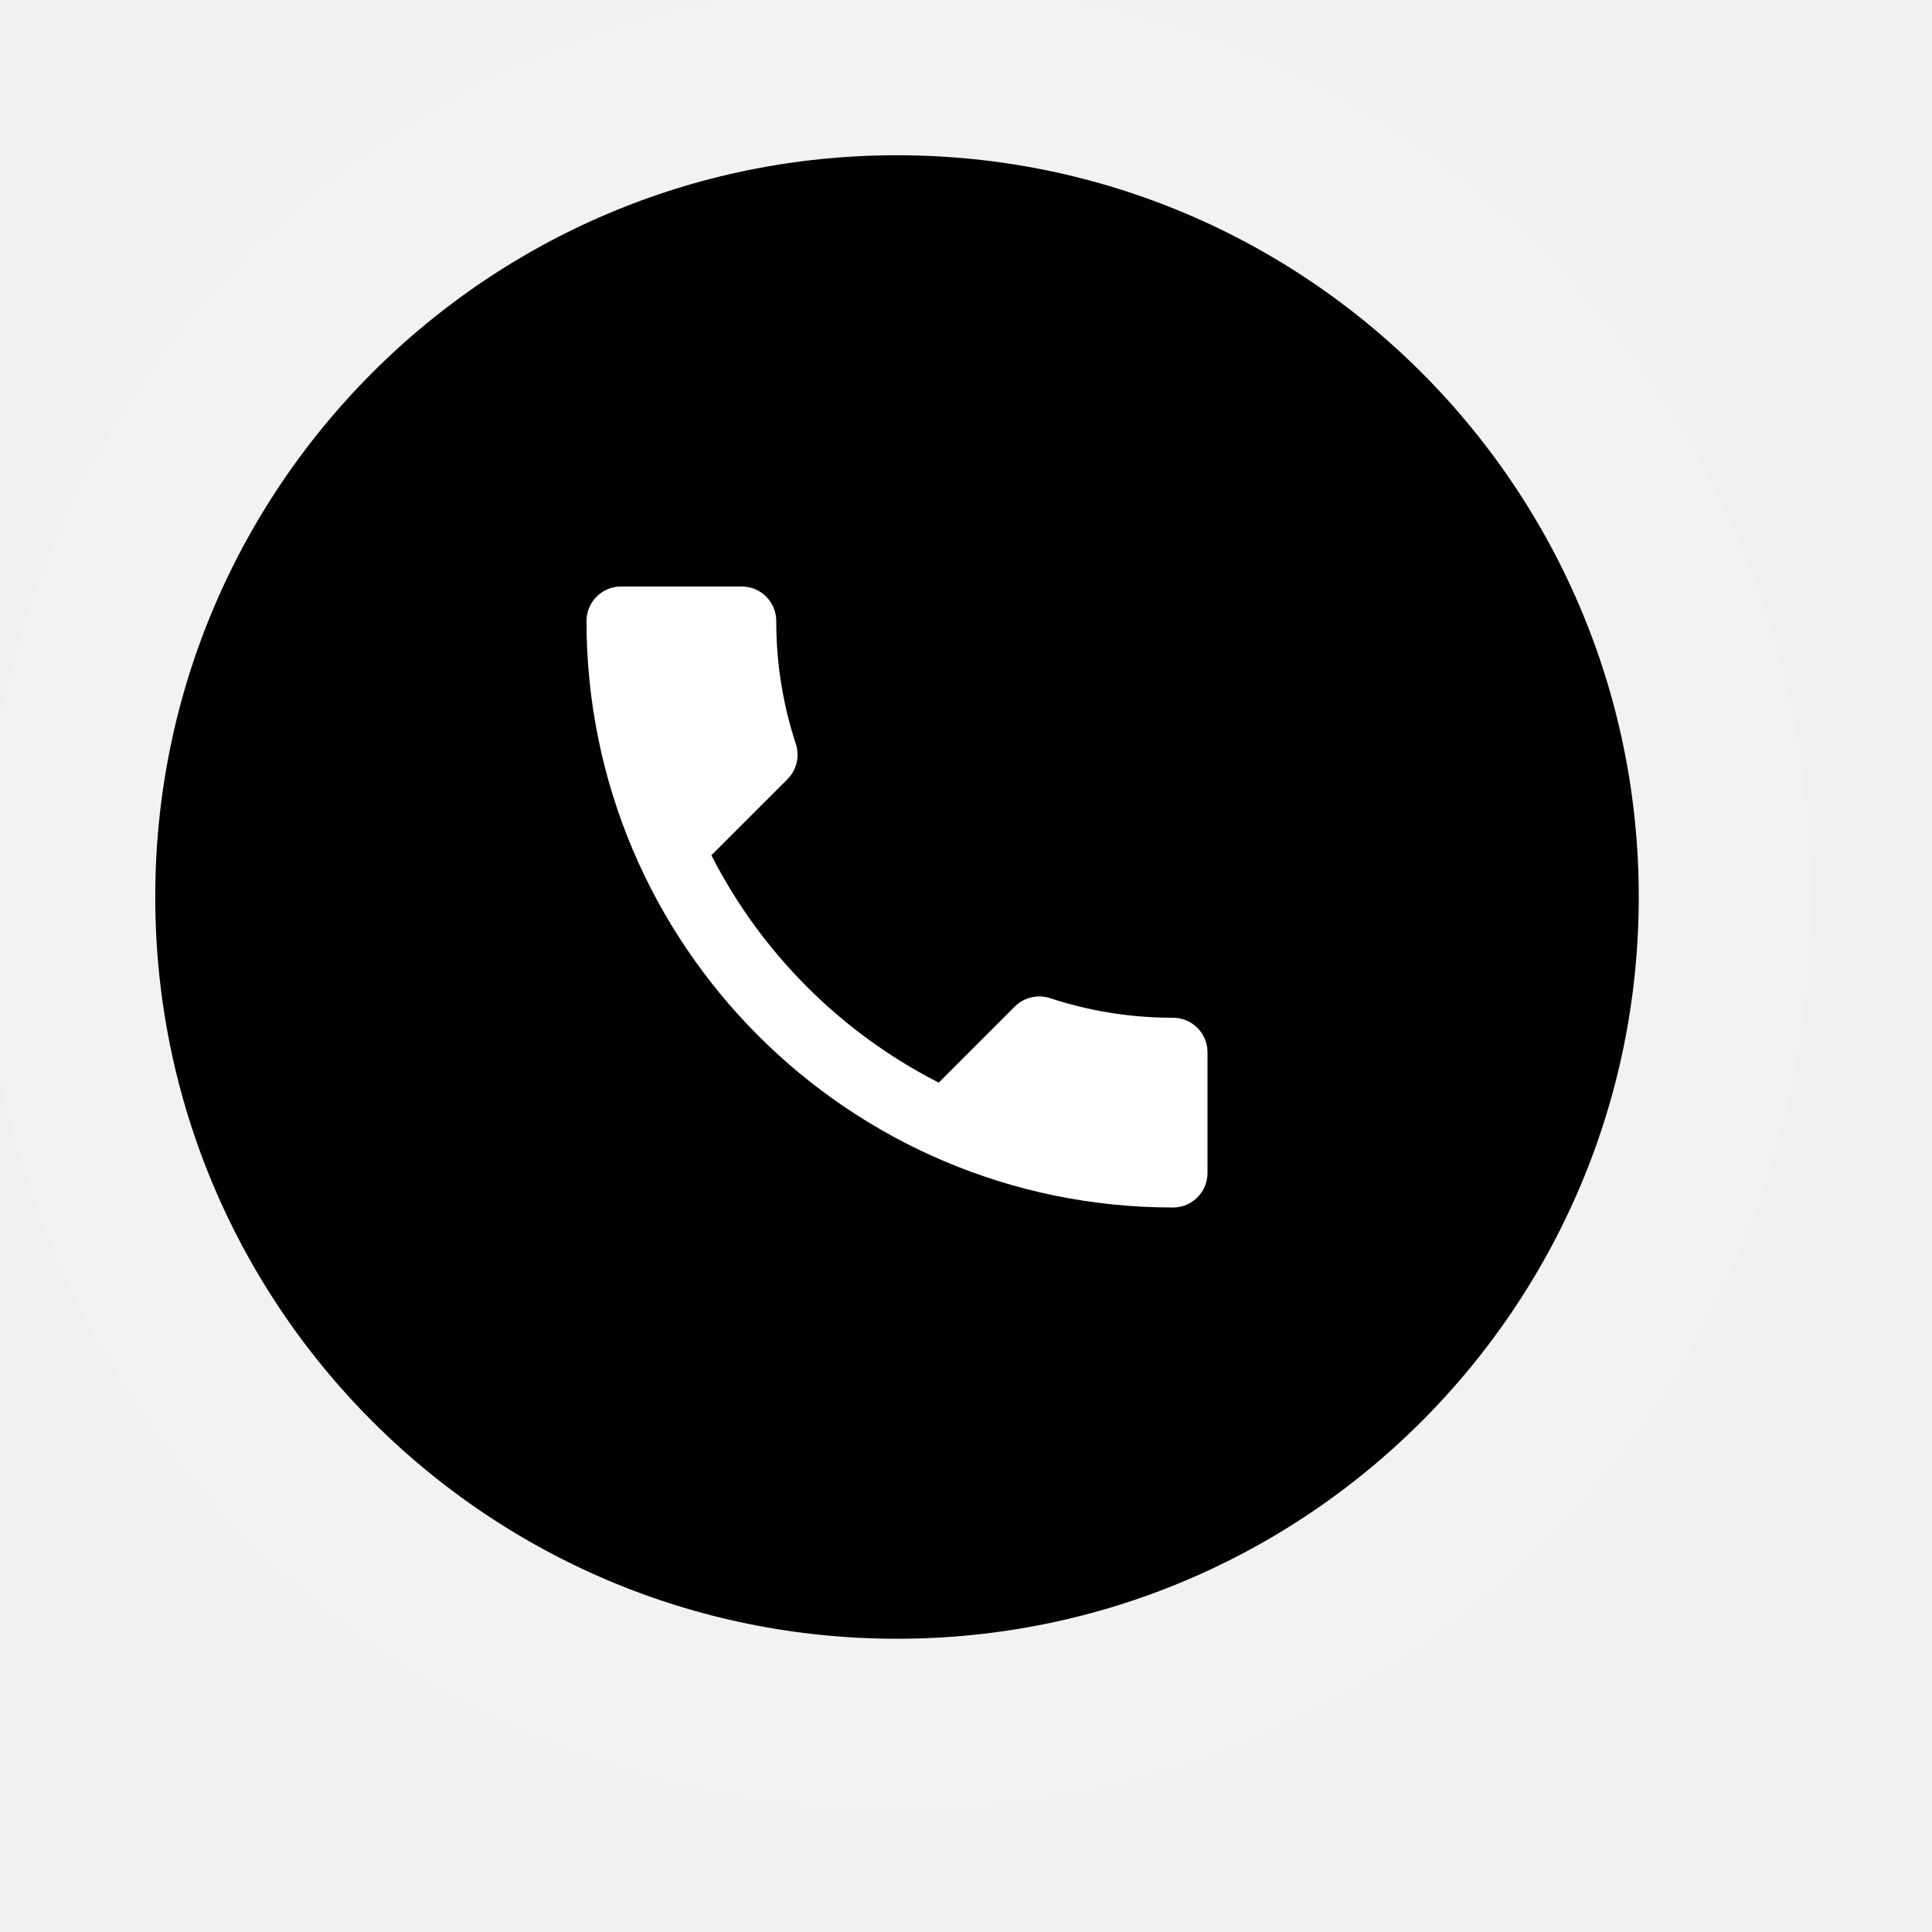
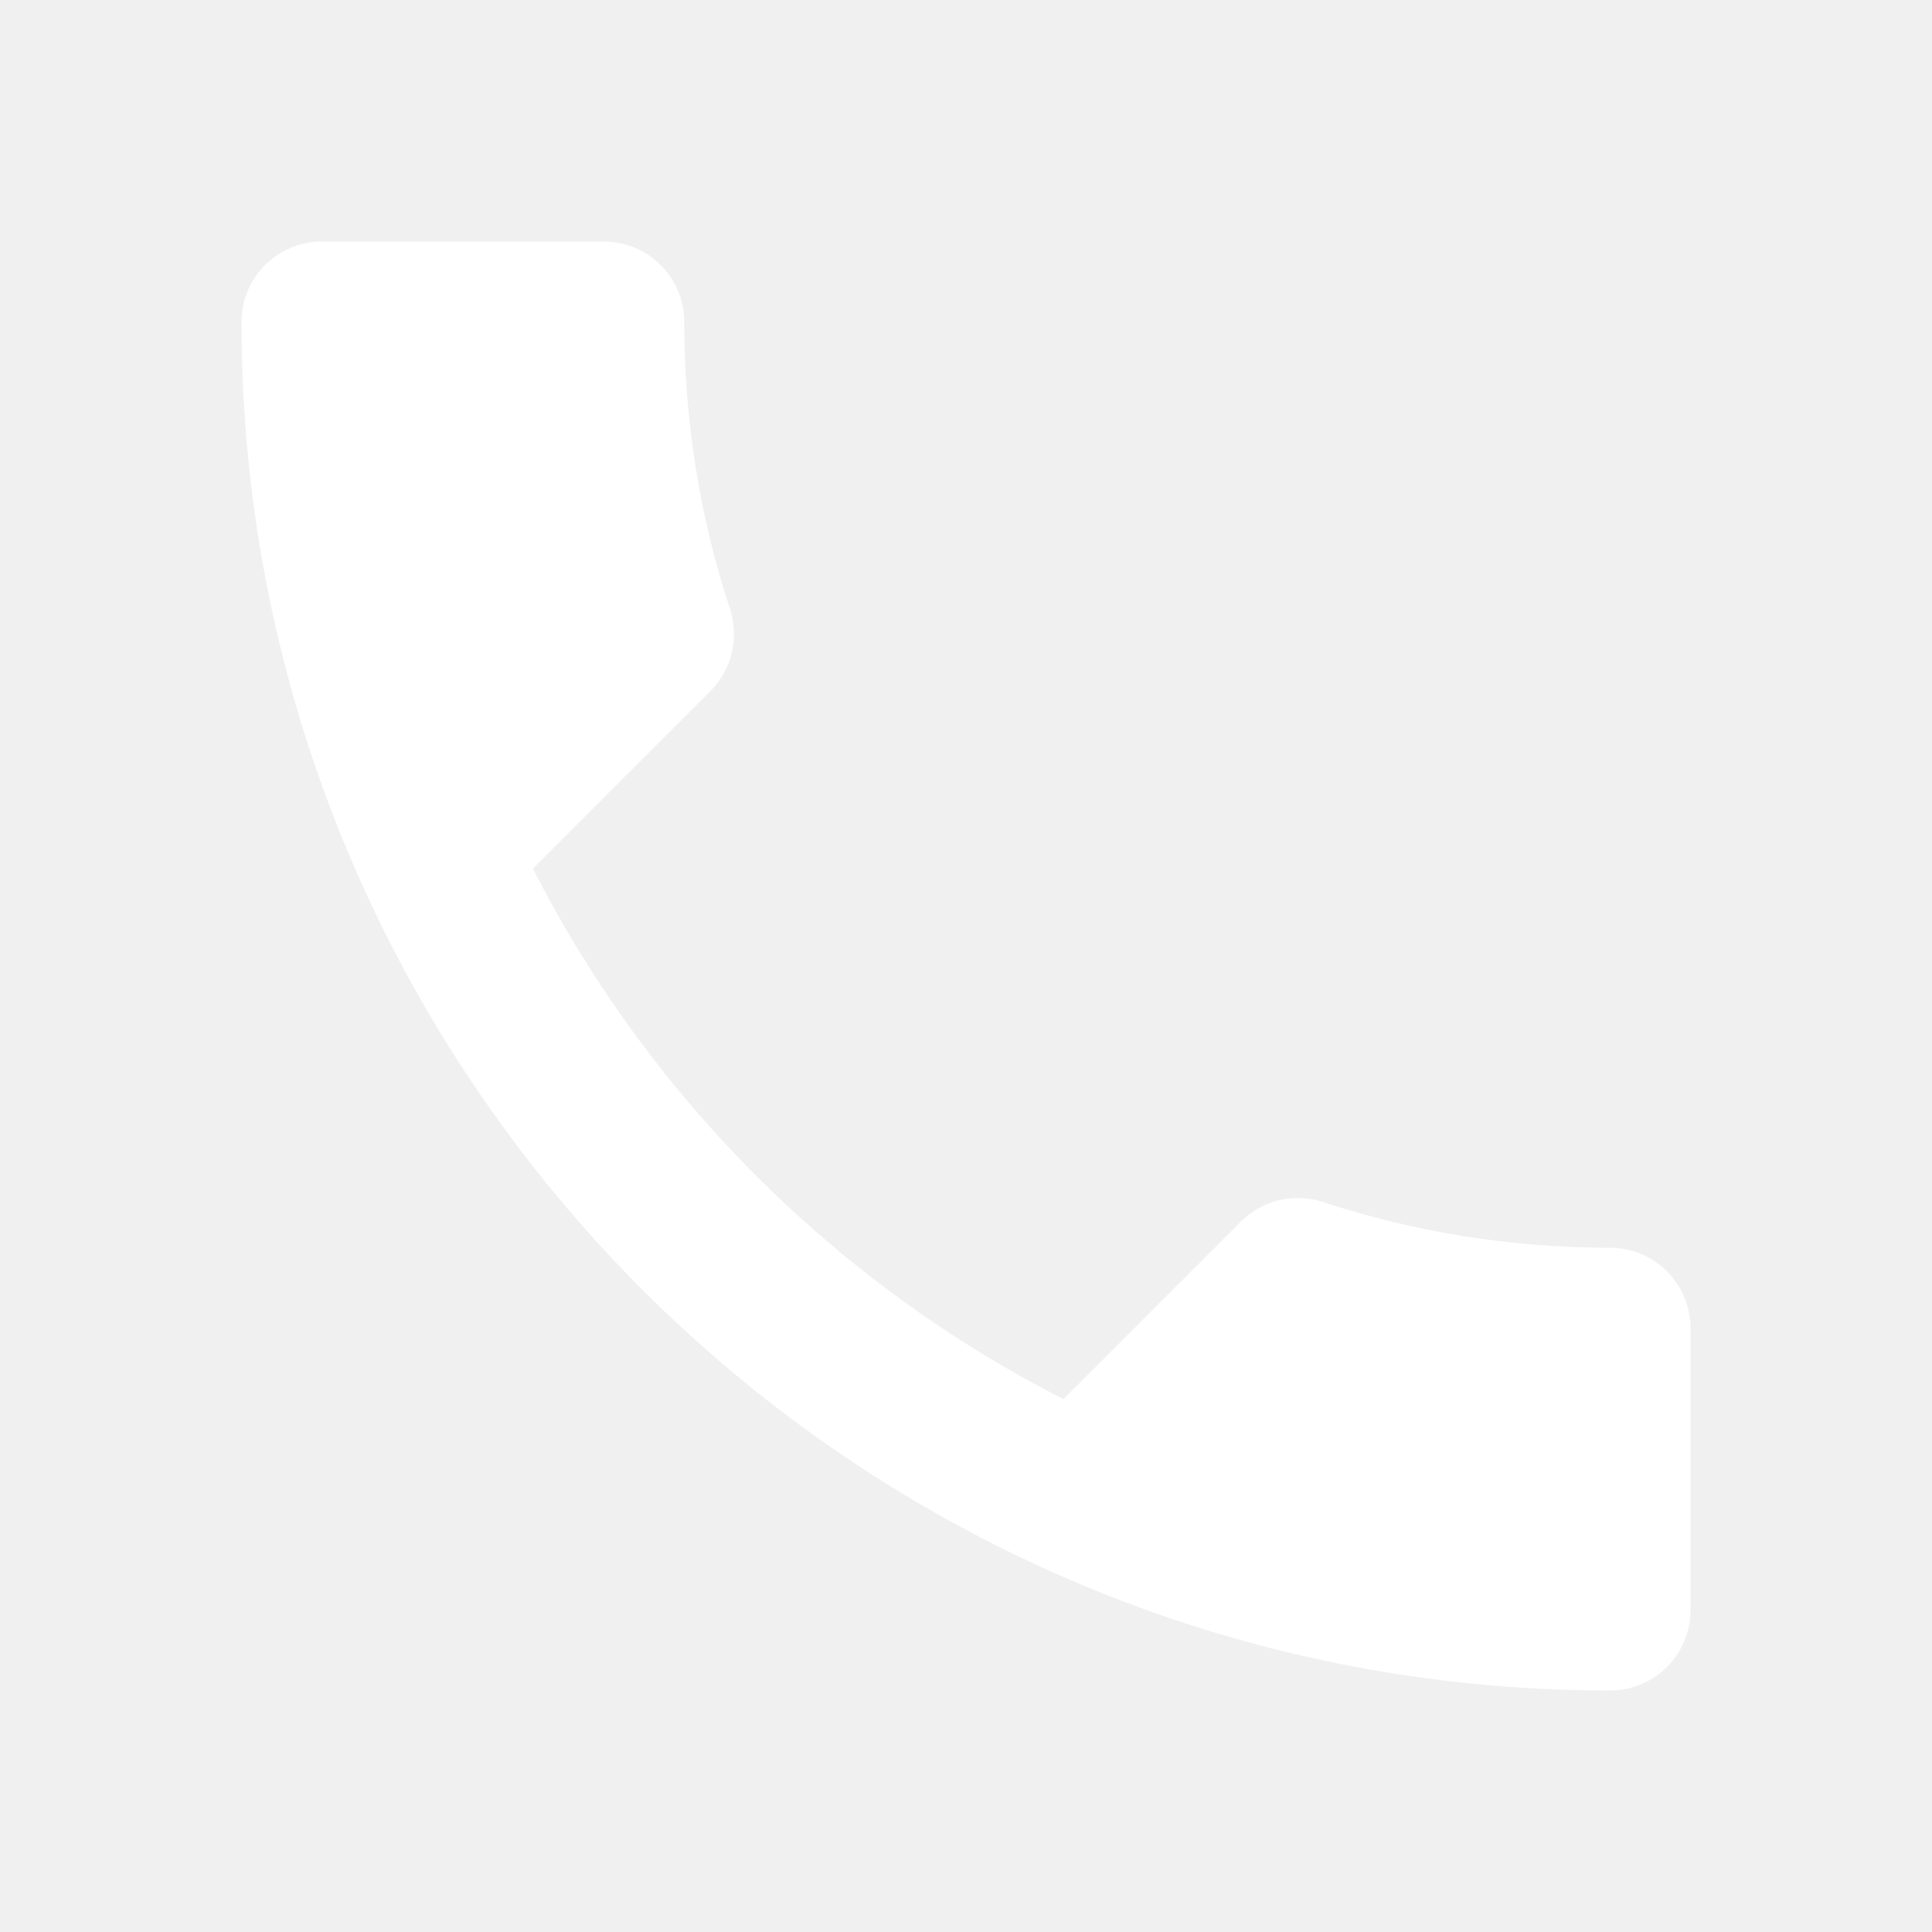
- <svg xmlns="http://www.w3.org/2000/svg" version="1.1" width="48" height="48" viewBox="-14 -14 56 56">
-   <circle cx="12" cy="12" r="24" stroke="#f2f2f2" stroke-width="5" fill="$orange" />
+ <svg xmlns="http://www.w3.org/2000/svg" version="1.1" width="24" height="24" viewBox="0 0 24 24">
  <path fill="#ffffff" d="M6.62,10.79C8.06,13.62 10.38,15.94 13.21,17.38L15.41,15.18C15.69,14.9 16.08,14.82 16.43,14.93C17.55,15.3 18.75,15.5 20,15.5A1,1 0 0,1 21,16.5V20A1,1 0 0,1 20,21A17,17 0 0,1 3,4A1,1 0 0,1 4,3H7.5A1,1 0 0,1 8.5,4C8.5,5.25 8.7,6.45 9.07,7.57C9.18,7.92 9.1,8.31 8.82,8.59L6.62,10.79Z" />
</svg>
